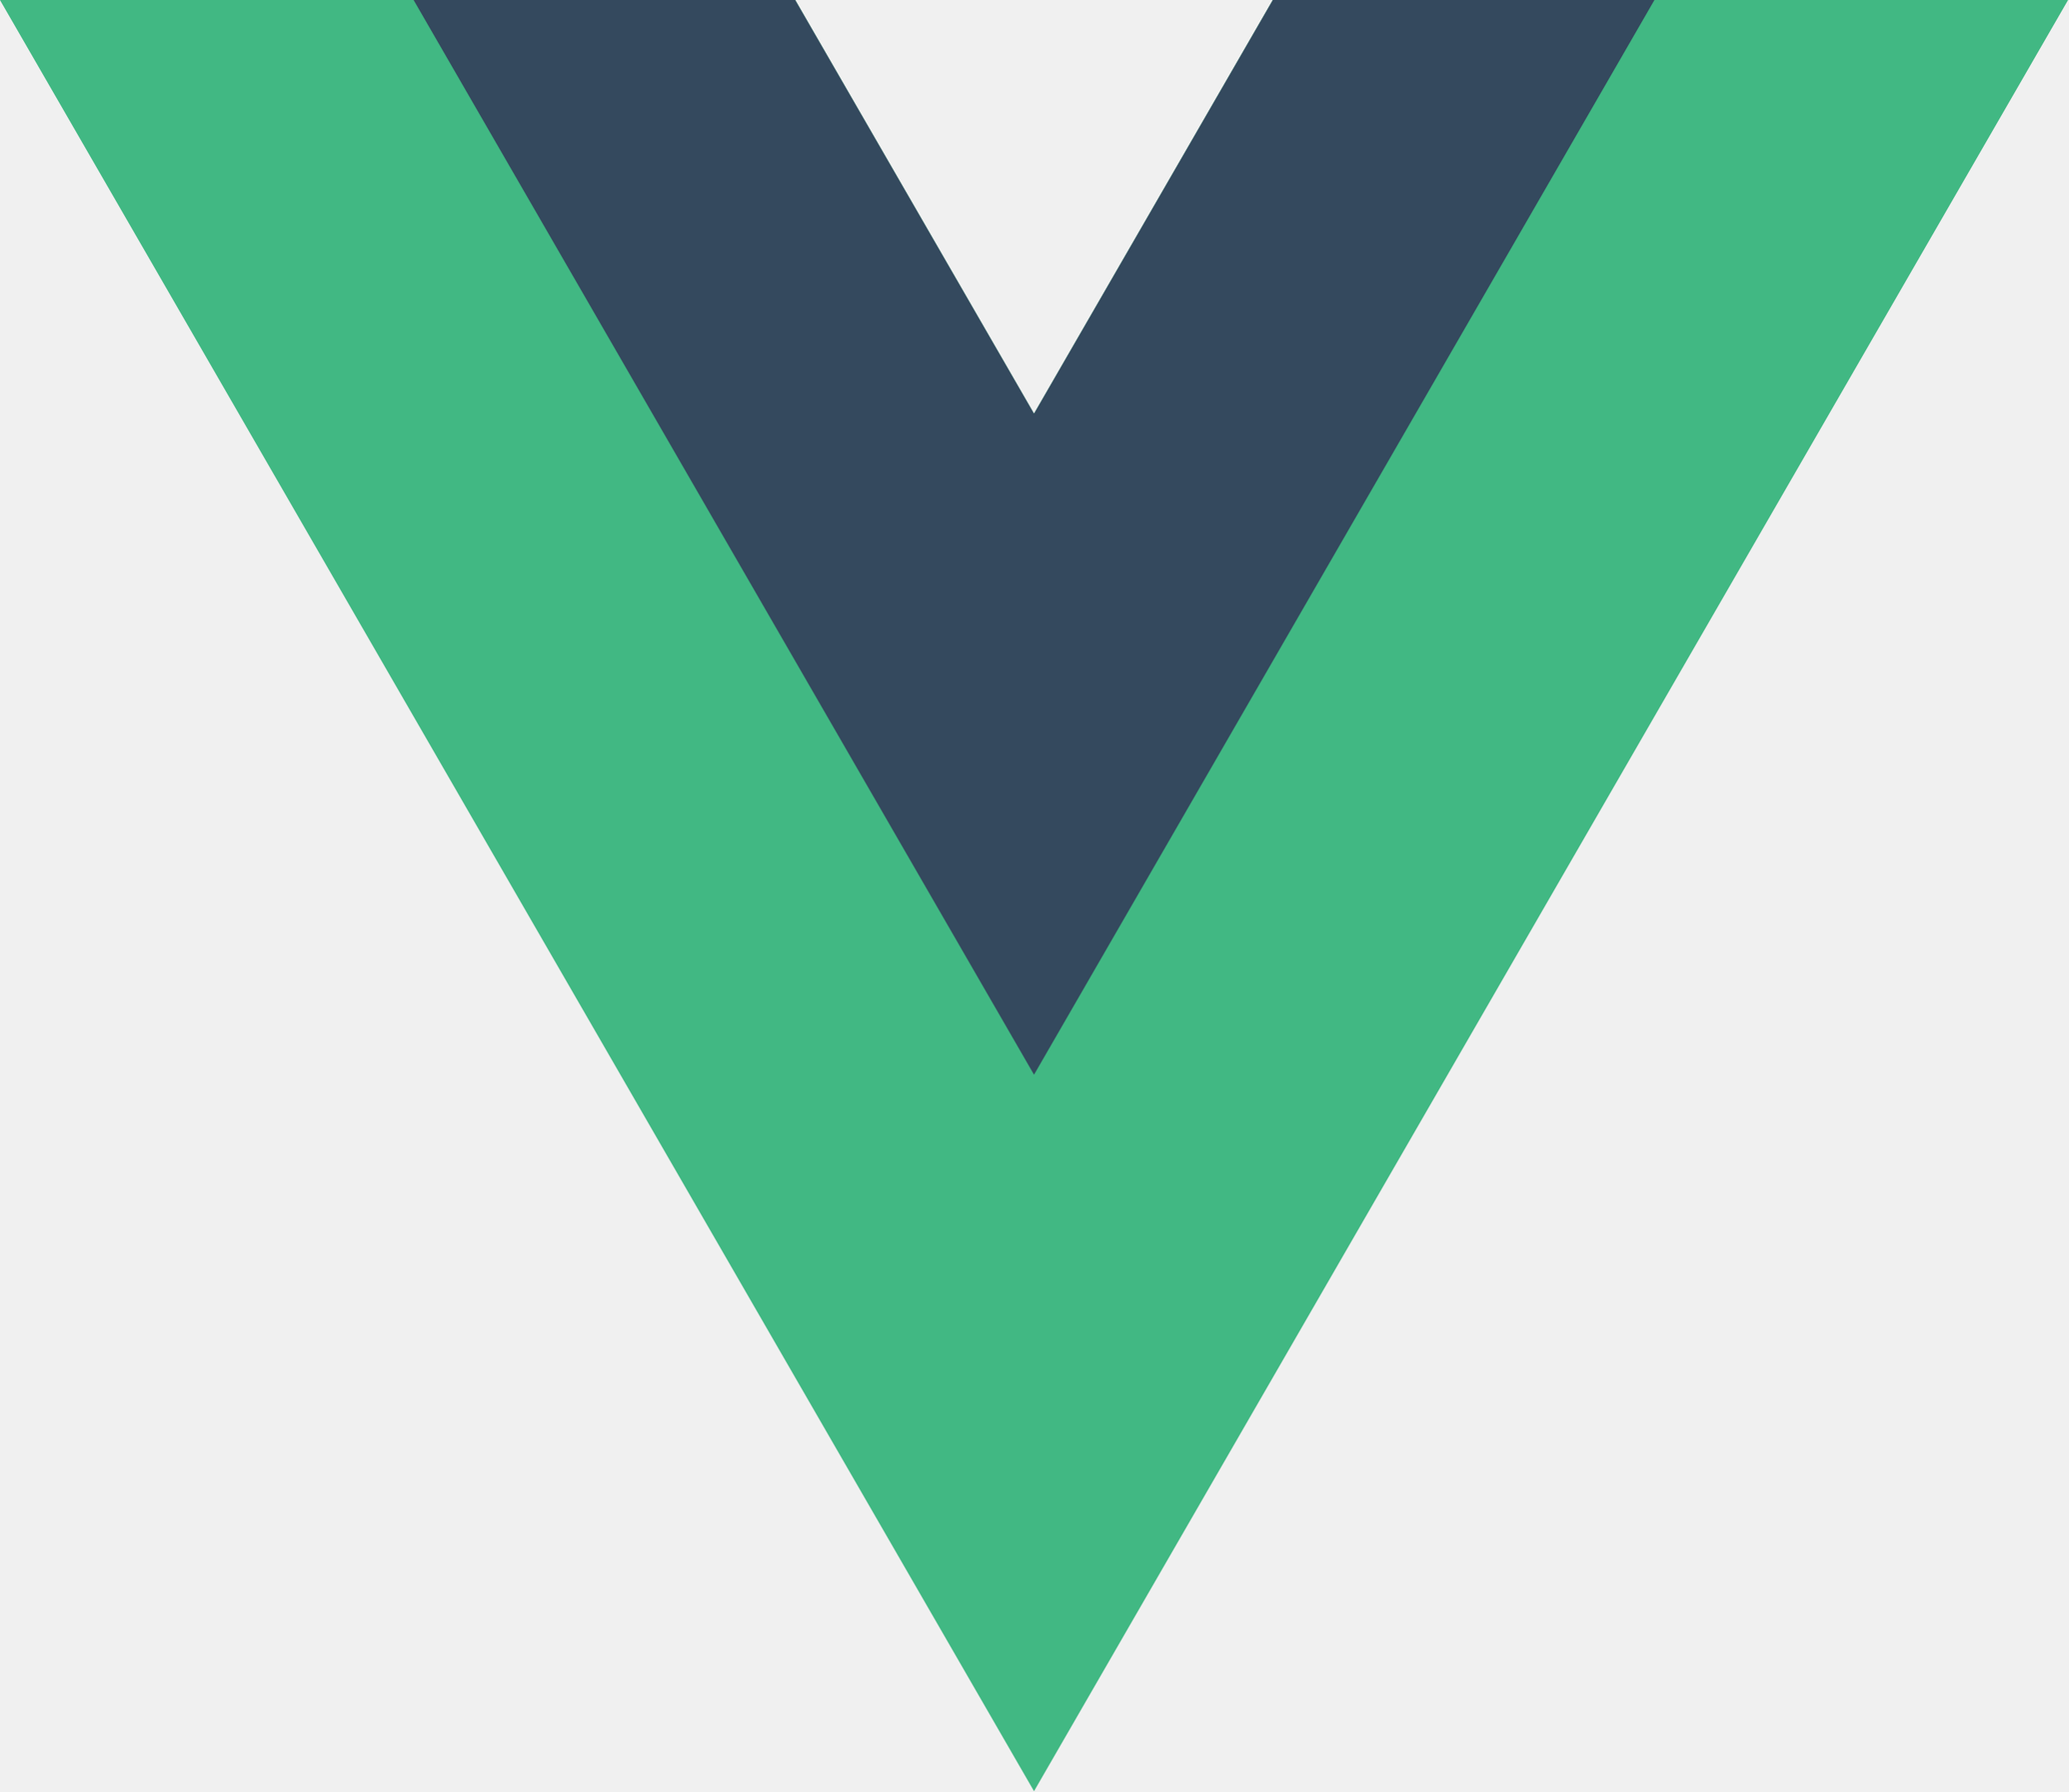
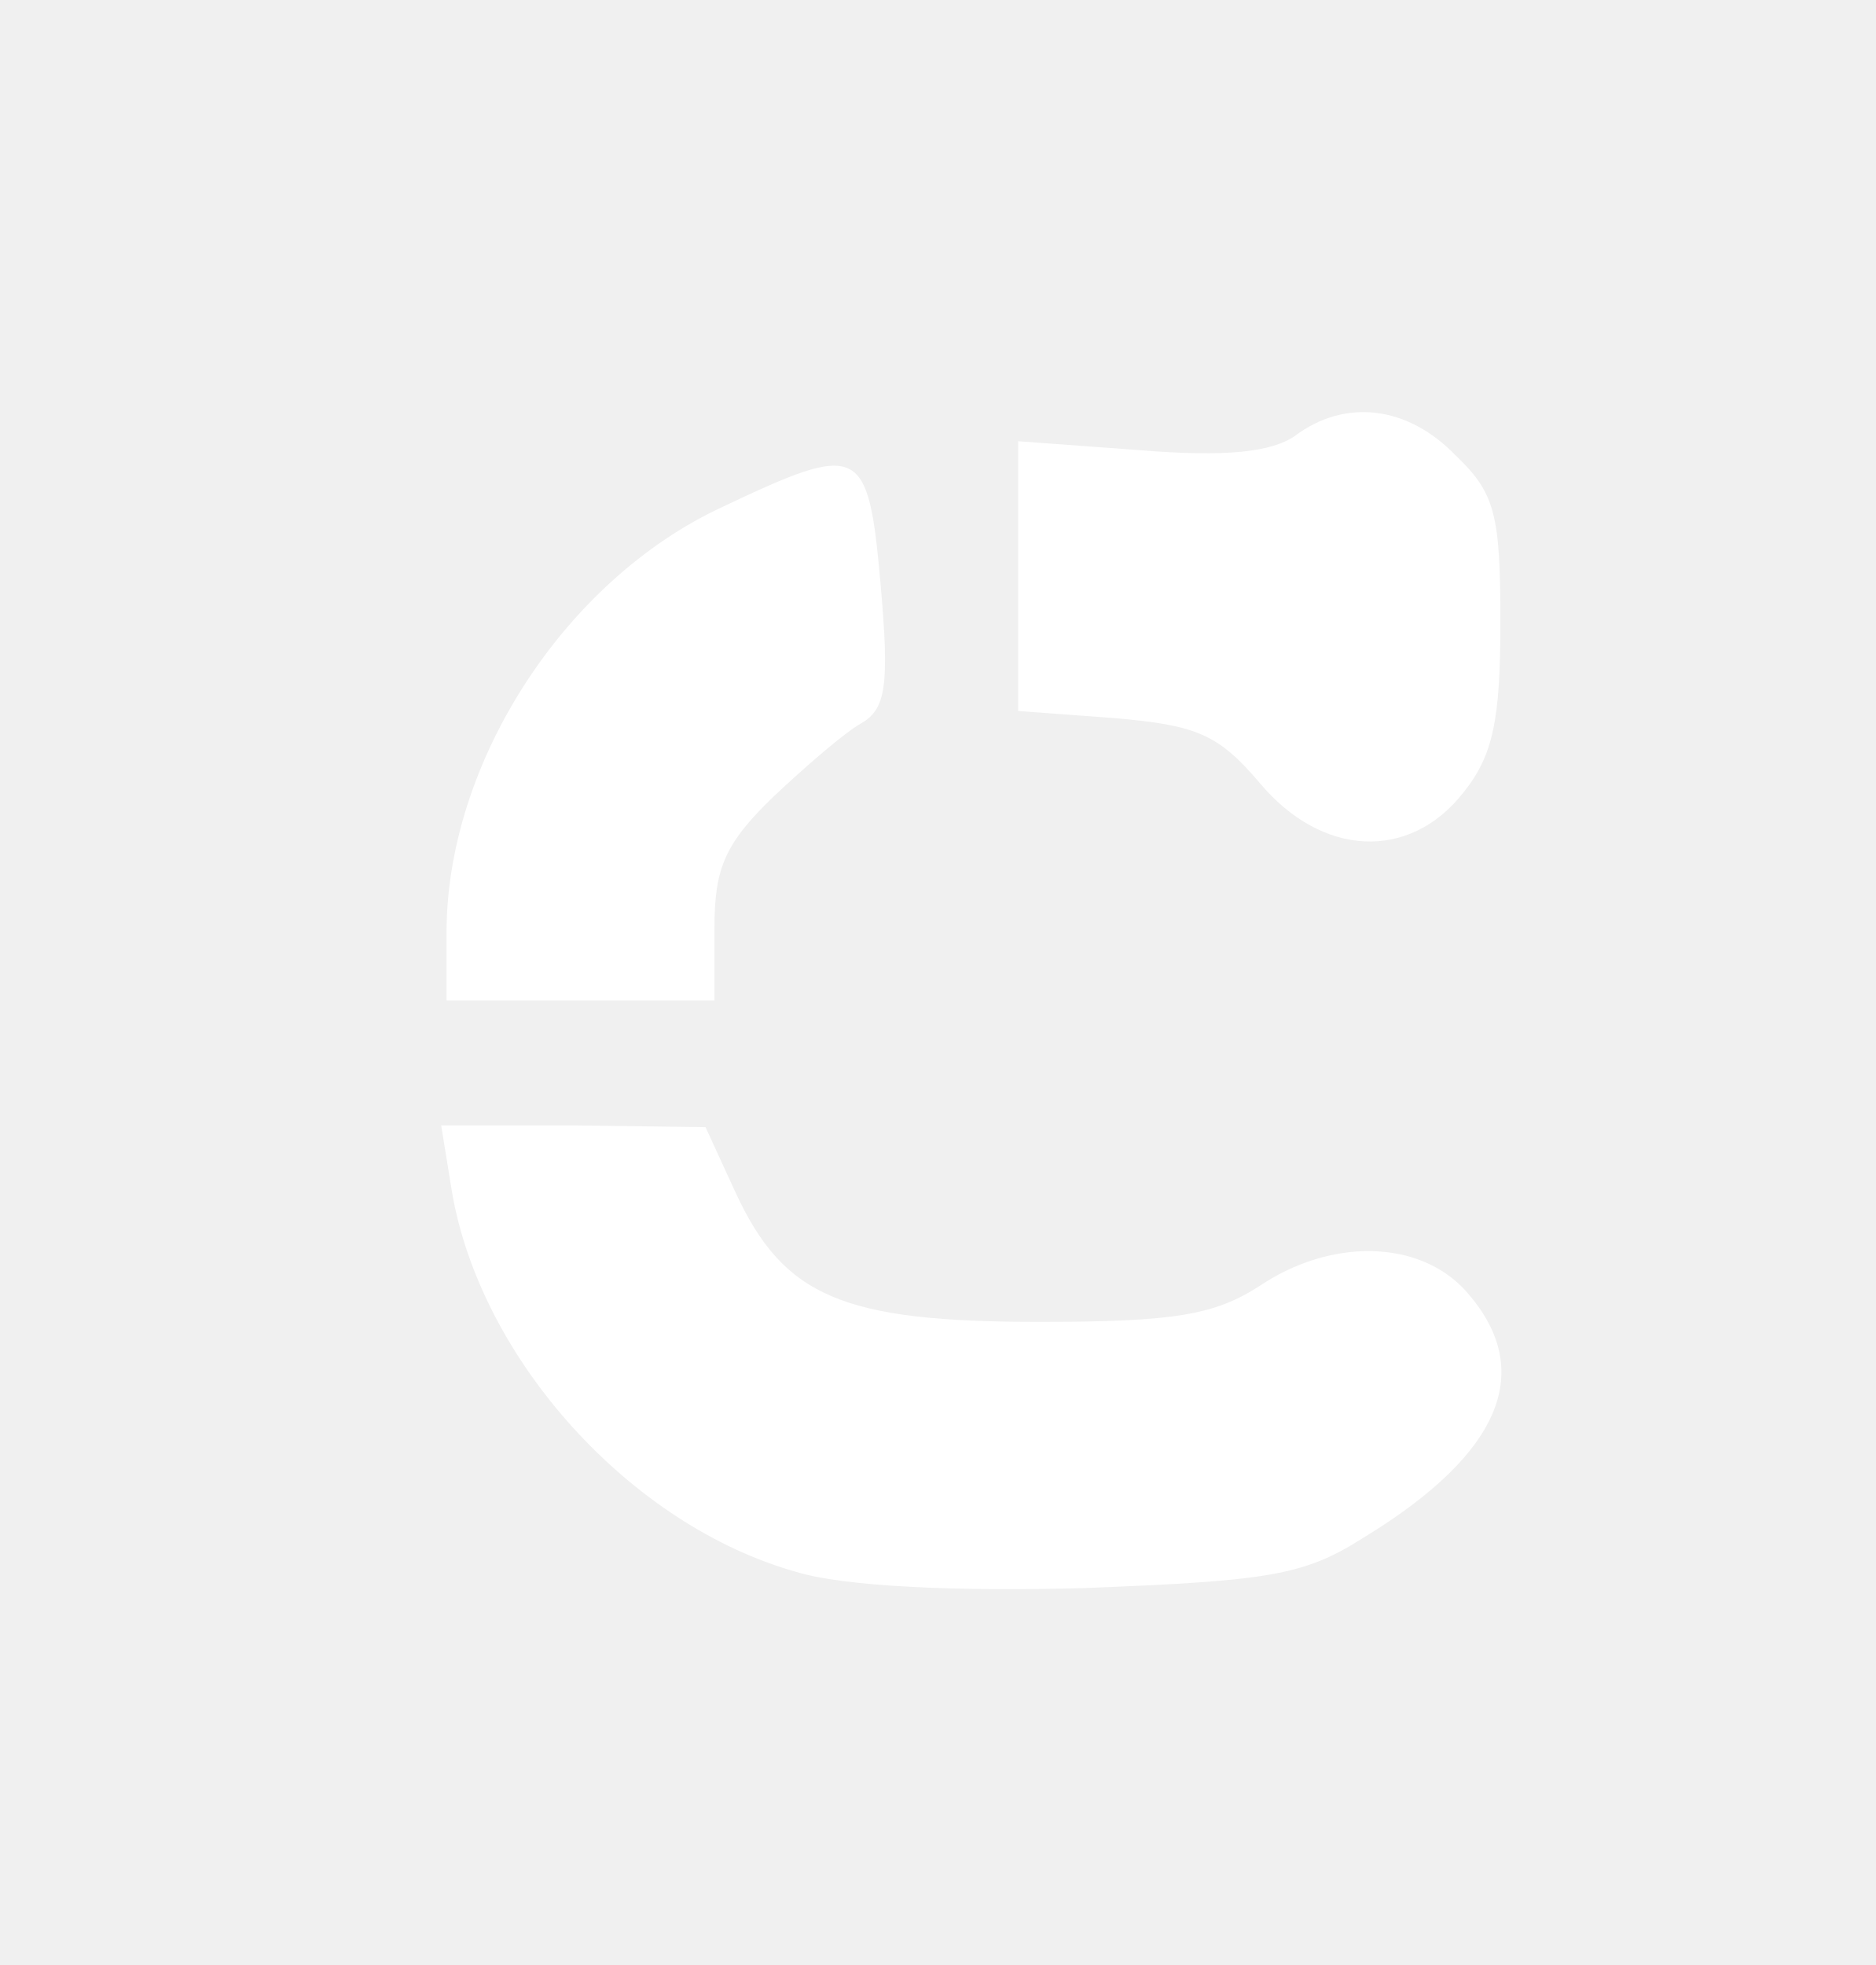
- <svg xmlns="http://www.w3.org/2000/svg" viewBox="0 0 261.76 226.69">
-   <path d="M161.096.001l-30.225 52.351L100.647.001H-.005l130.877 226.688L261.749.001z" fill="#41b883" />
-   <path d="M161.096.001l-30.225 52.351L100.647.001H52.346l78.526 136.01L209.398.001z" fill="#34495e" />
+ <svg xmlns="http://www.w3.org/2000/svg" version="1.0" width="105pt" height="110pt" viewBox="0 0 105 110" preserveAspectRatio="xMidYMid meet">
+   <g transform="translate(0,110) scale(0.1,-0.1)" fill="#ffffff" stroke="none">
+     <path d="M725 856 c-13 -9 -38 -12 -87 -8 l-68 5 0 -75 0 -76 54 -4 c46 -4 58 -9 81 -36 35 -42 84 -44 114 -6 17 21 21 41 21 96 0 60 -3 72 -25 93 -27 28 -62 32 -90 11z" />
+     <path d="M404 816 c-88 -41 -154 -143 -154 -238 l0 -38 75 0 75 0 0 41 c0 33 6 47 33 73 18 17 40 36 49 41 14 8 16 21 11 78 -7 78 -11 80 -89 43z" />
+     <path d="M253 433 c16 -94 100 -187 193 -213 26 -8 88 -11 161 -9 103 4 123 7 156 28 79 48 97 95 57 139 -26 28 -75 29 -115 2 -25 -16 -47 -20 -123 -20 -110 0 -143 14 -170 72 l-17 37 -74 1 -74 0 6 -37z" />
+   </g>
</svg>
